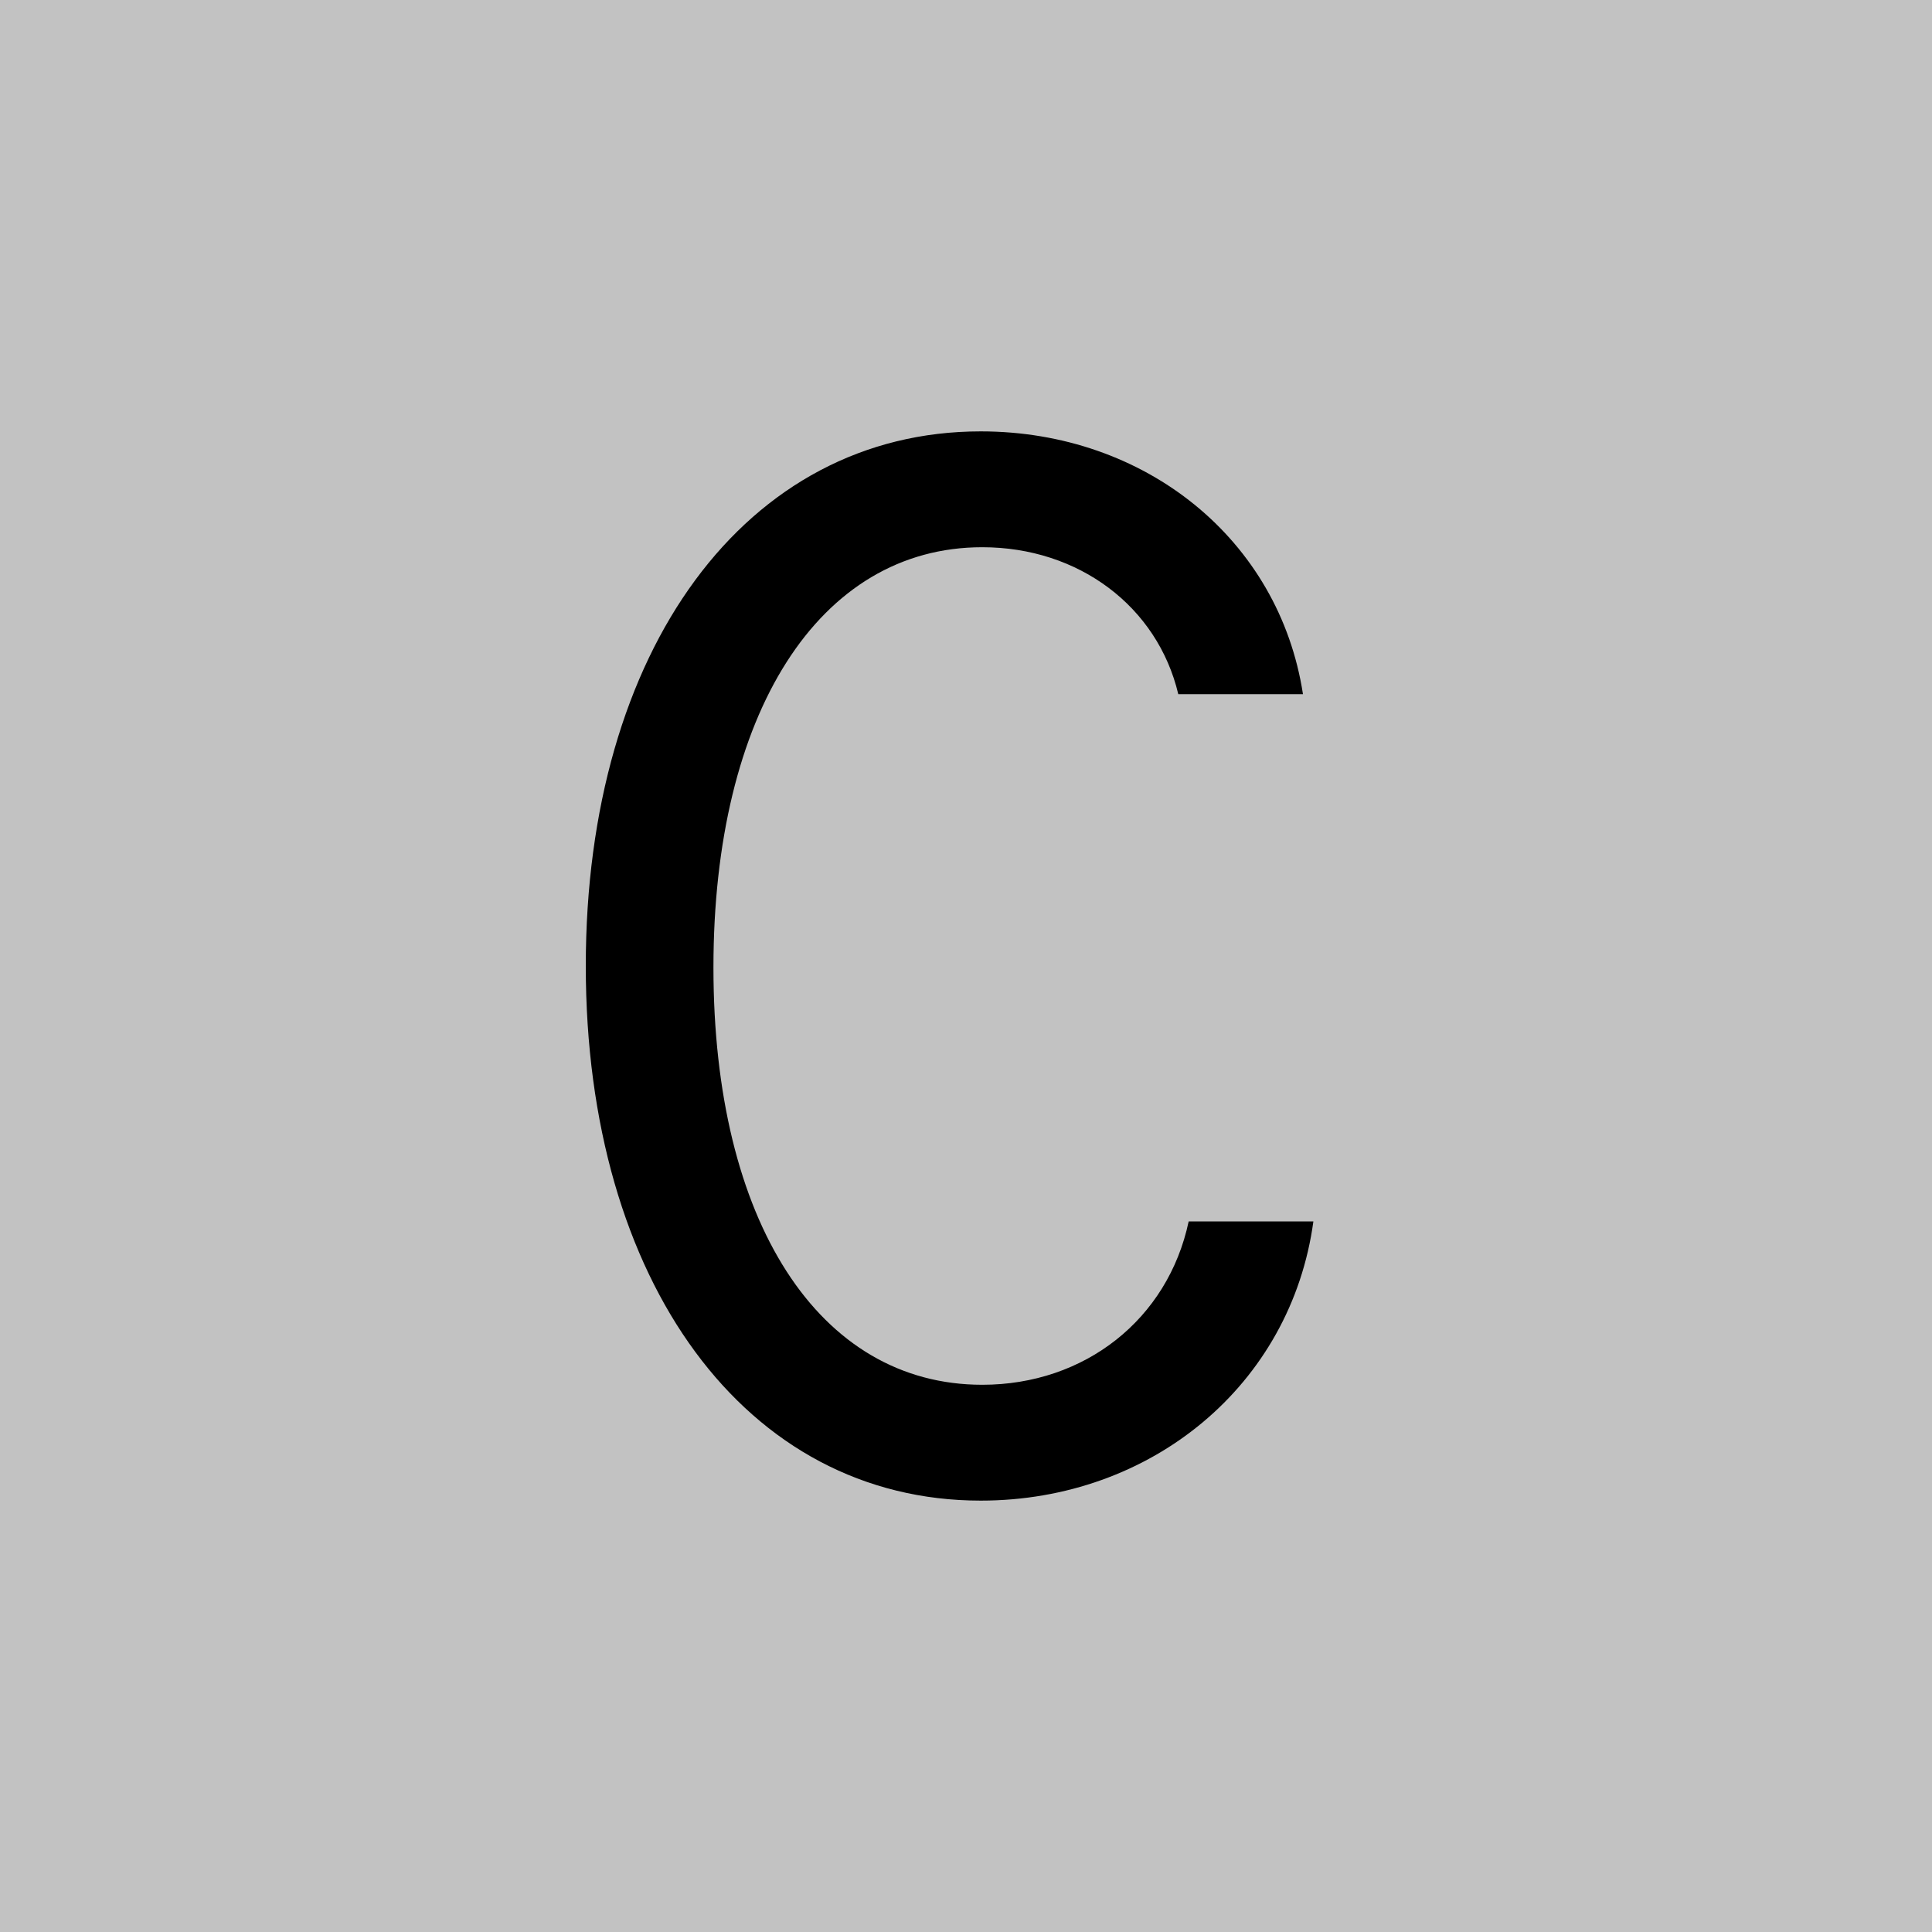
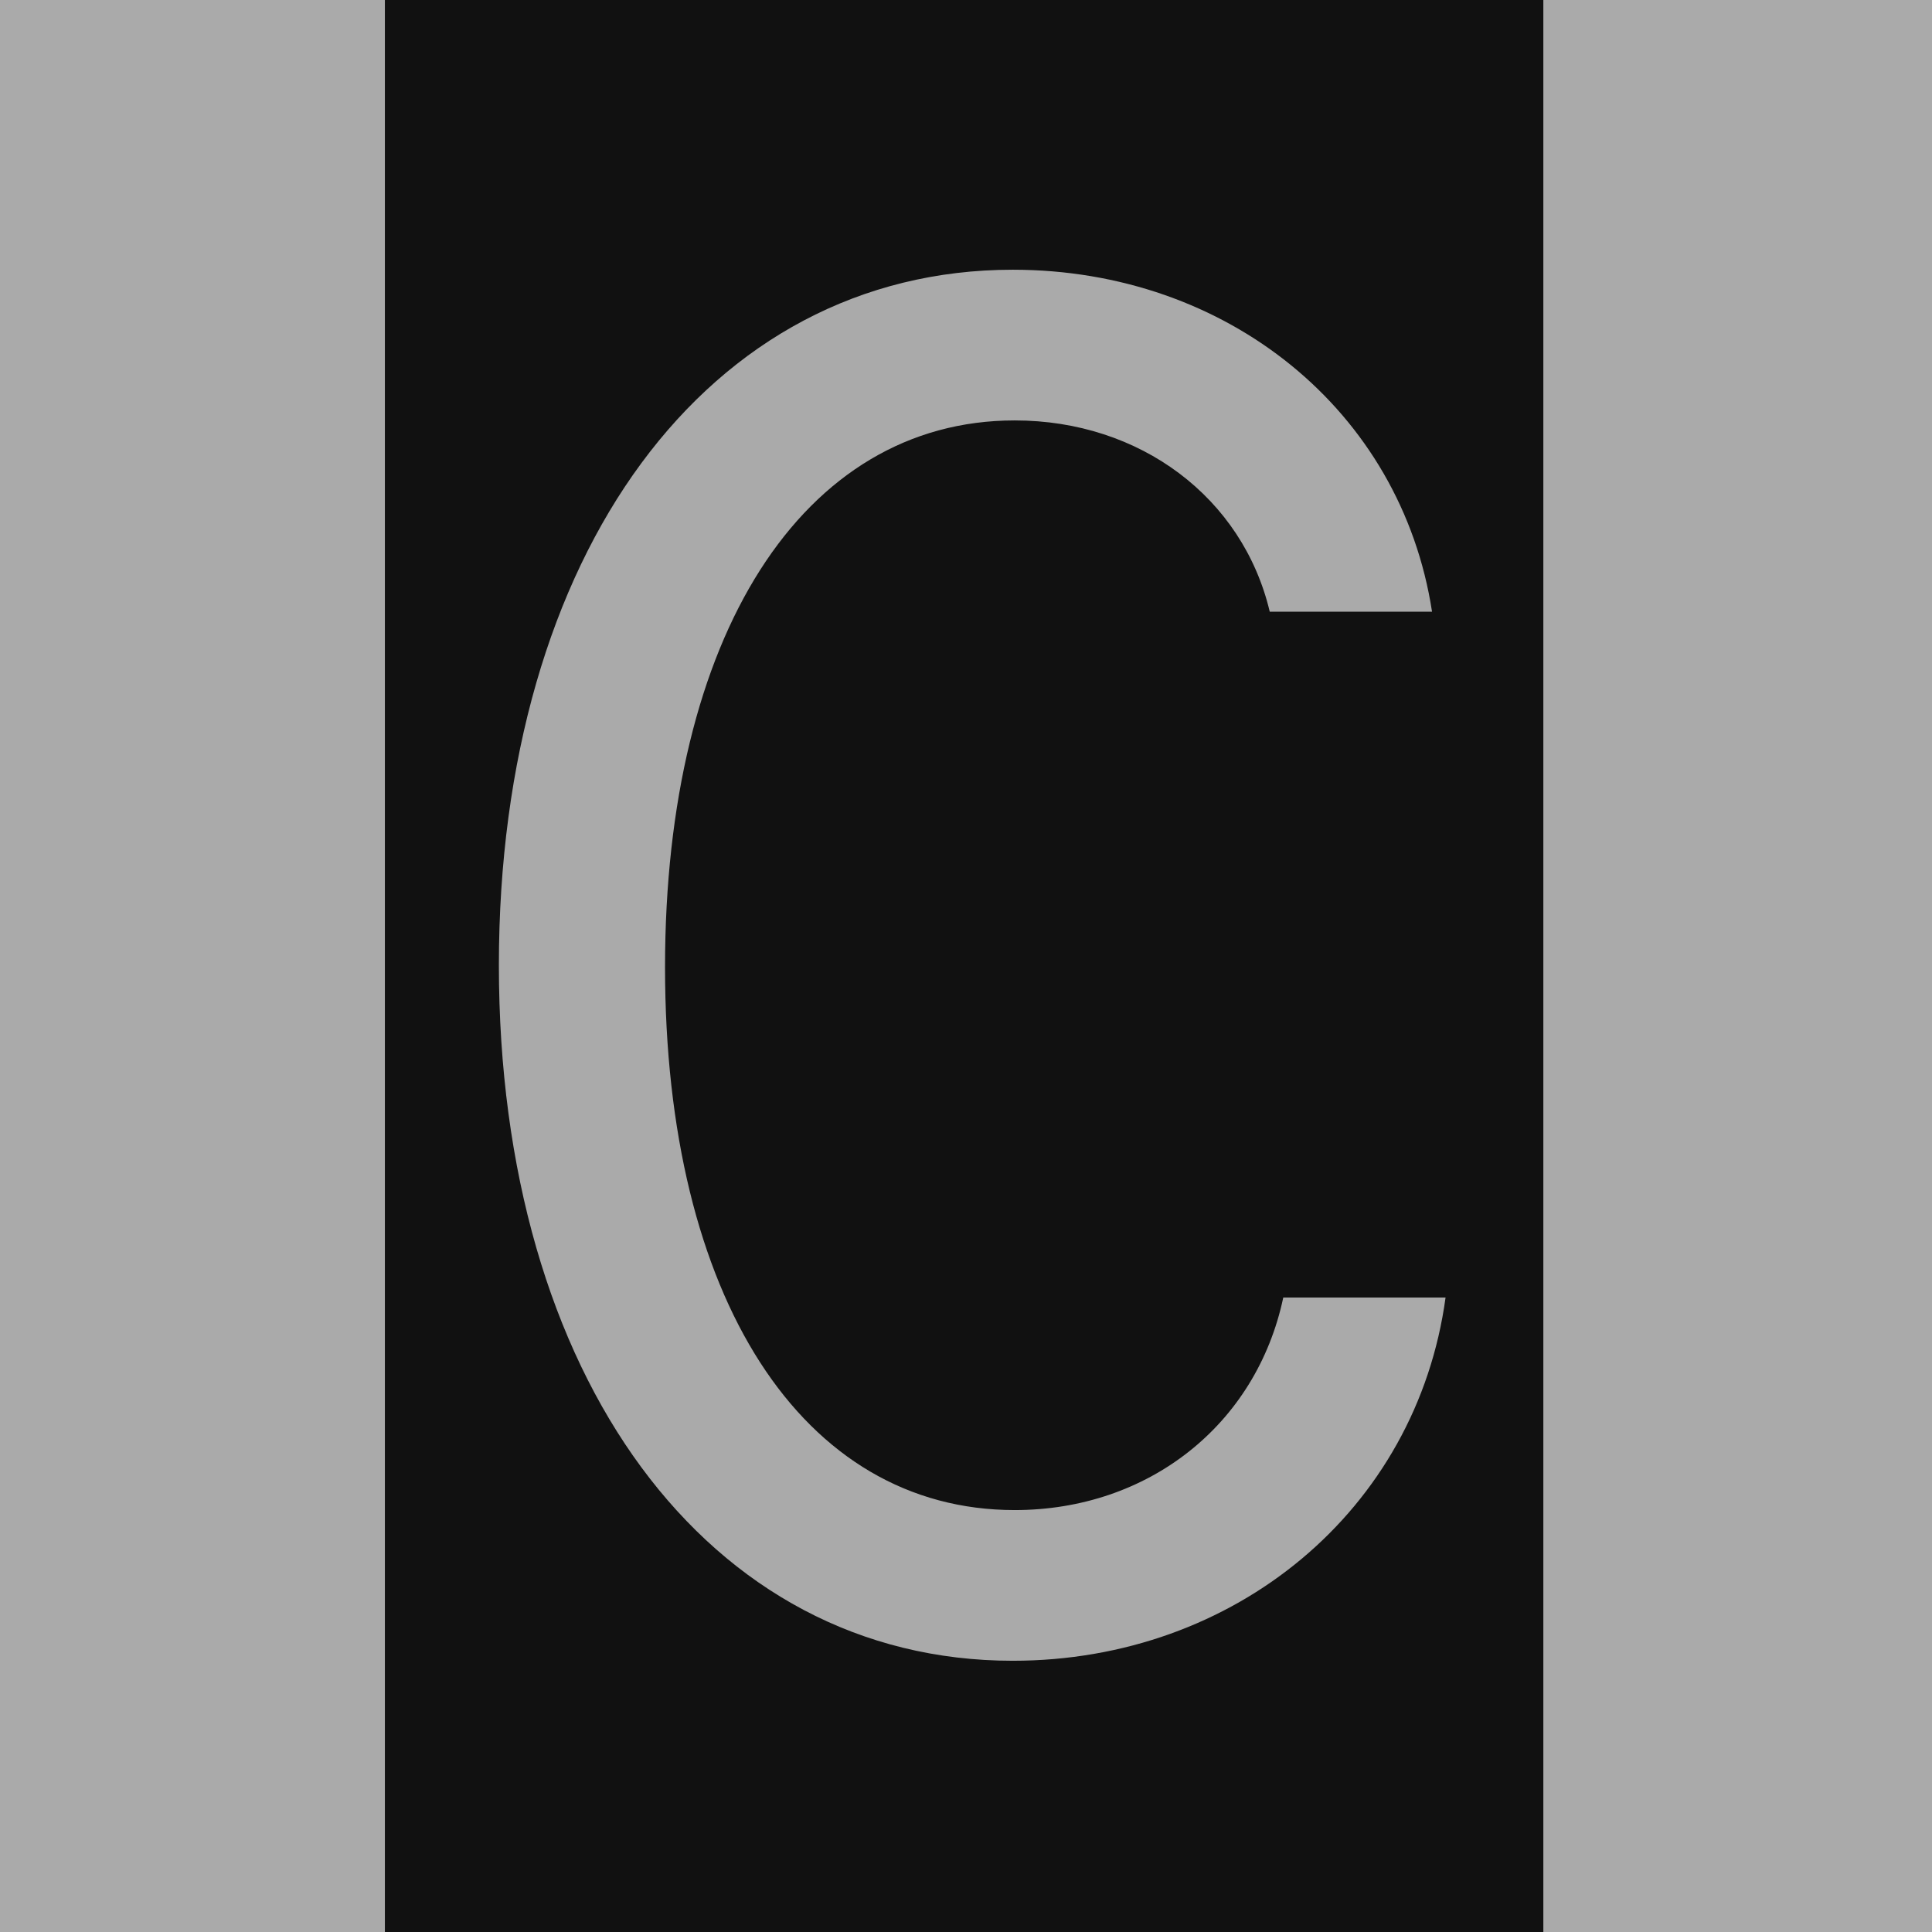
- <svg xmlns="http://www.w3.org/2000/svg" viewBox="0 0 512 512">
-   <rect style="fill:#c2c2c2" width="512" height="512" />
-   <path d="m348.06,323.69c-5.9,43.29-42.88,73.99-88.16,73.99-62.17,0-104.66-57.86-104.66-141.69s42.49-141.67,104.66-141.67c43.71,0,79.12,28.73,85.4,69.65h-33.04c-5.51-23.22-26.37-38.95-51.95-38.95-43.29,0-71.24,44.06-71.24,111.37s27.94,110.59,71.24,110.59c27.14,0,49.19-17.32,54.7-43.29h33.04Z" />
+ <svg xmlns="http://www.w3.org/2000/svg" width="512" height="512" viewBox="0 0 512 512" fill="none">
+   <rect width="512" height="512" fill="#AAAAAA" />
+   <rect width="307" height="512" transform="translate(102)" fill="#111111" />
+   <path d="M340.08 343.864H383.088C375.408 400.184 327.28 440.12 268.4 440.12C187.504 440.12 132.208 364.856 132.208 255.8C132.208 146.744 187.504 71.48 268.4 71.48C325.232 71.48 371.312 108.856 379.504 162.104H336.496C329.328 131.896 302.192 111.416 268.912 111.416C212.592 111.416 176.24 168.76 176.24 256.312C176.24 343.864 212.592 400.184 268.912 400.184C304.24 400.184 332.912 377.656 340.08 343.864Z" fill="#AAAAAA" />
</svg>
